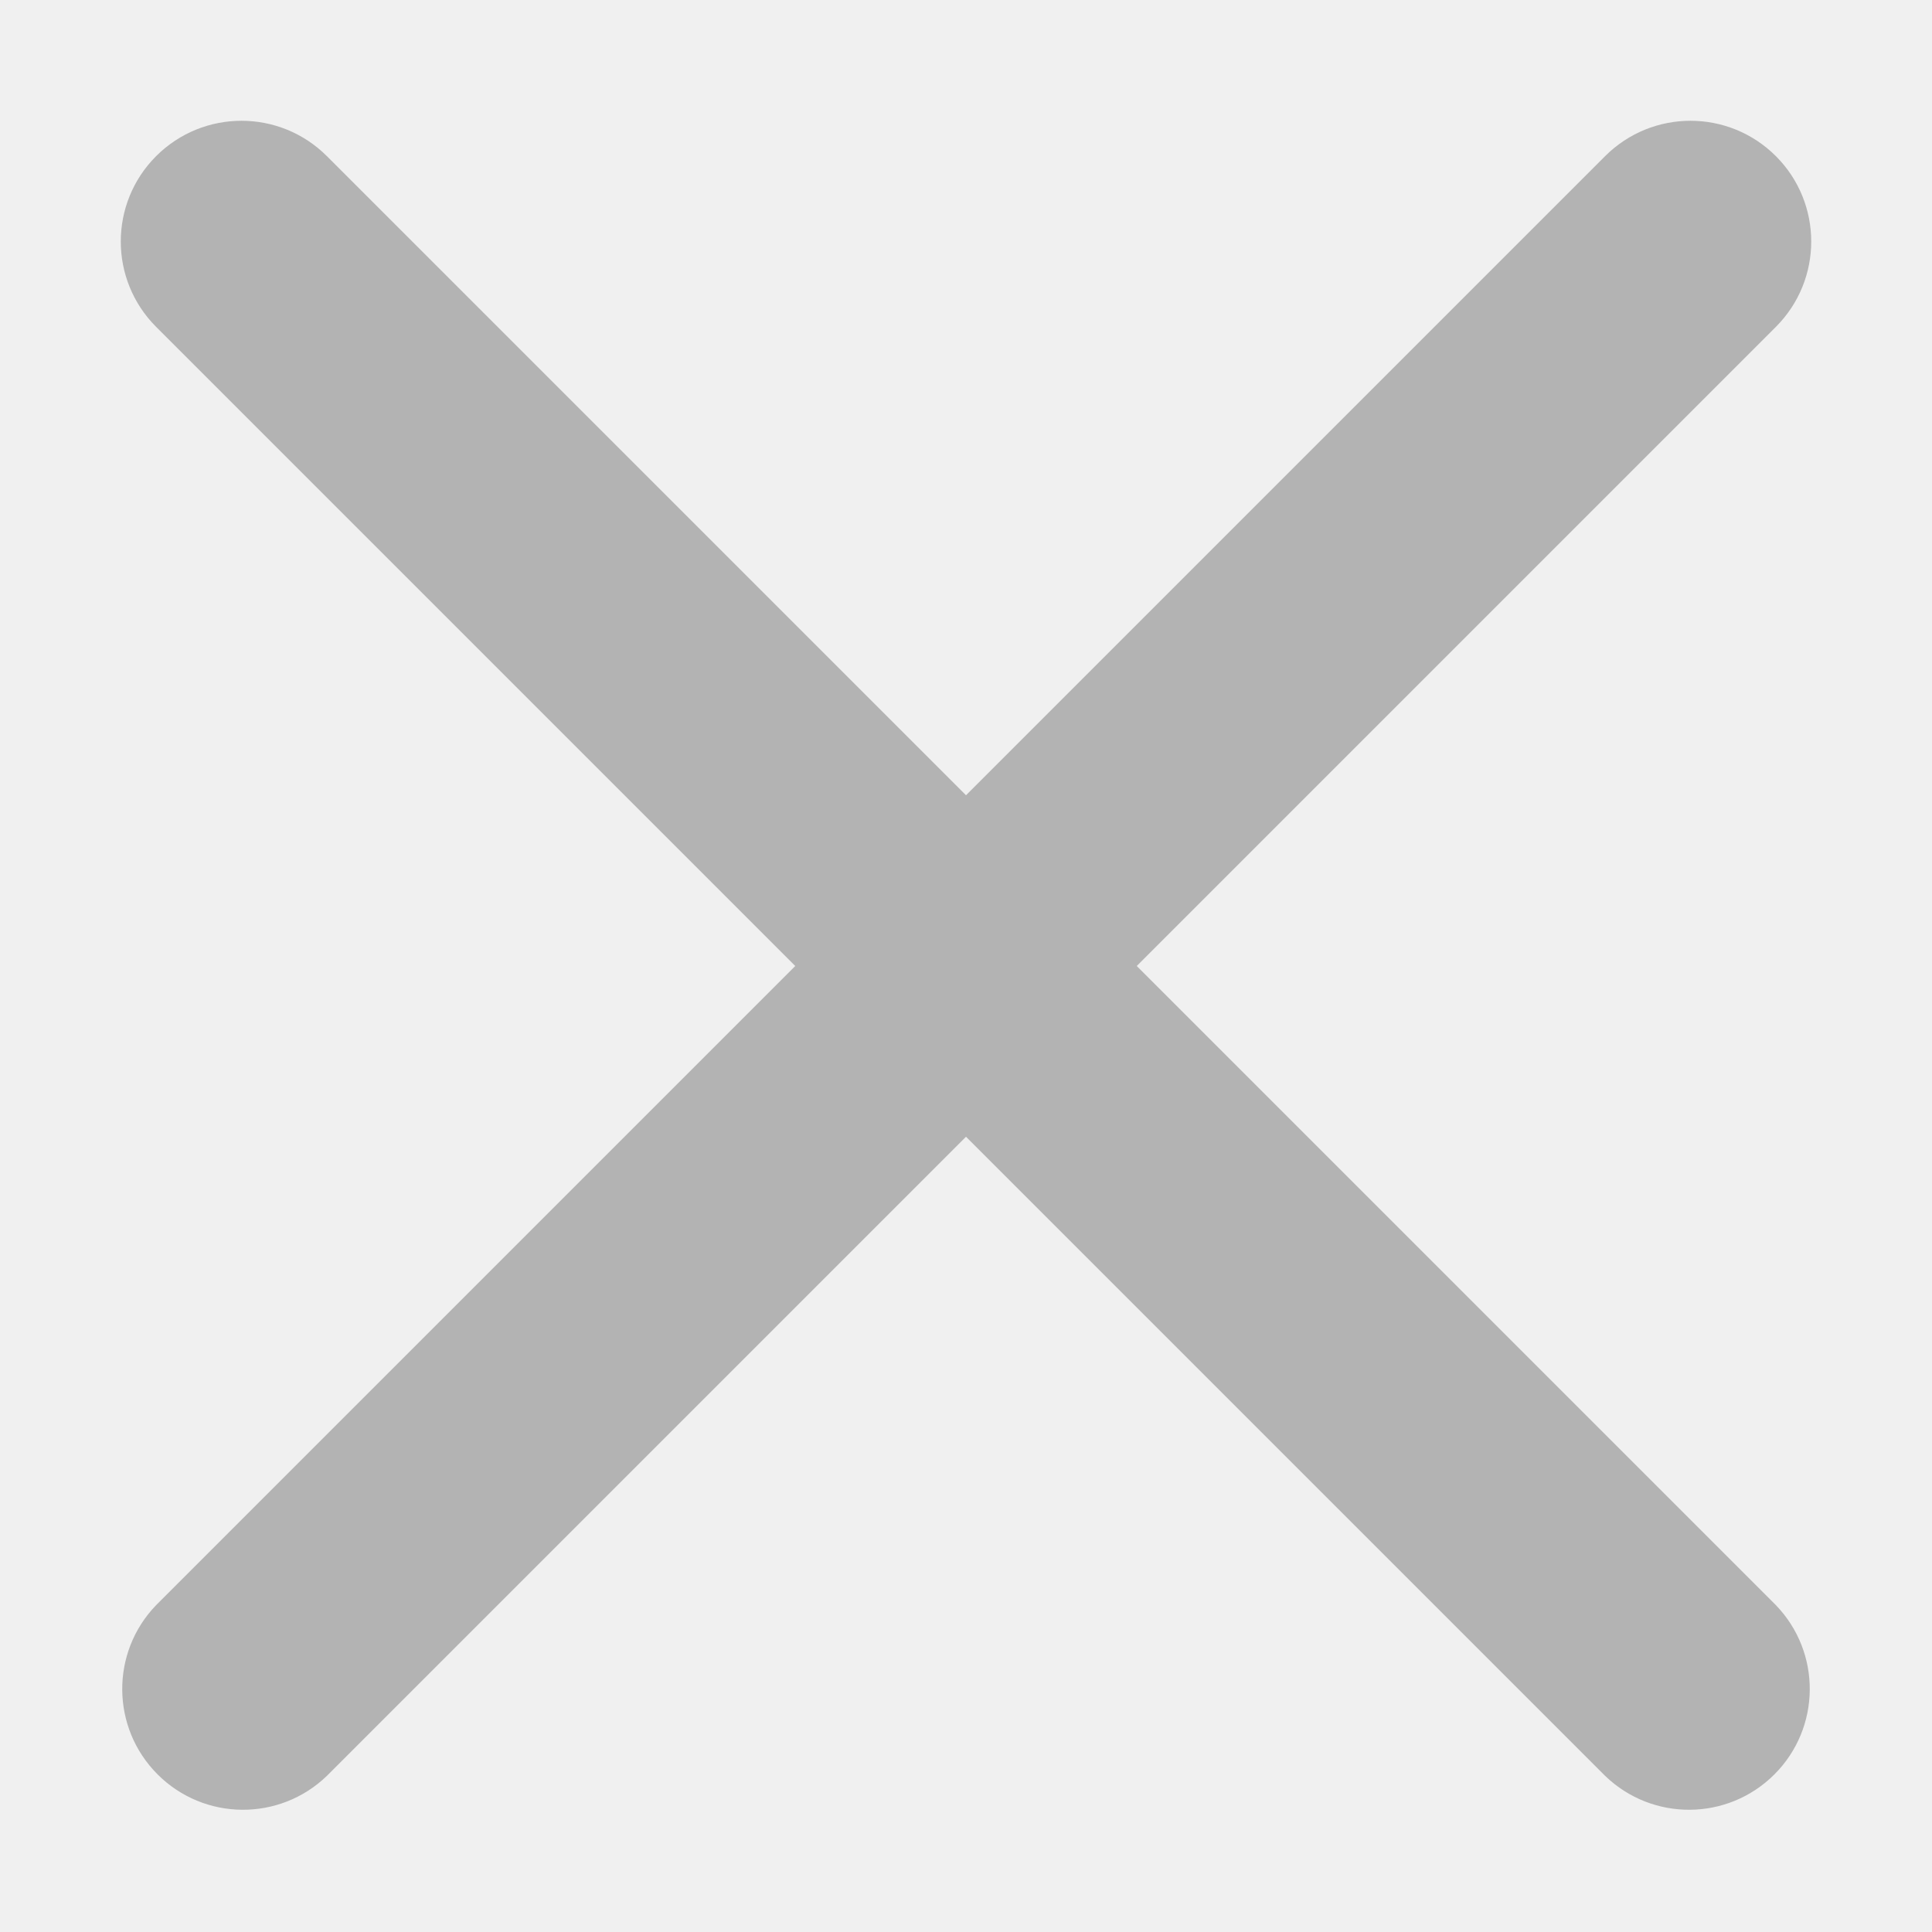
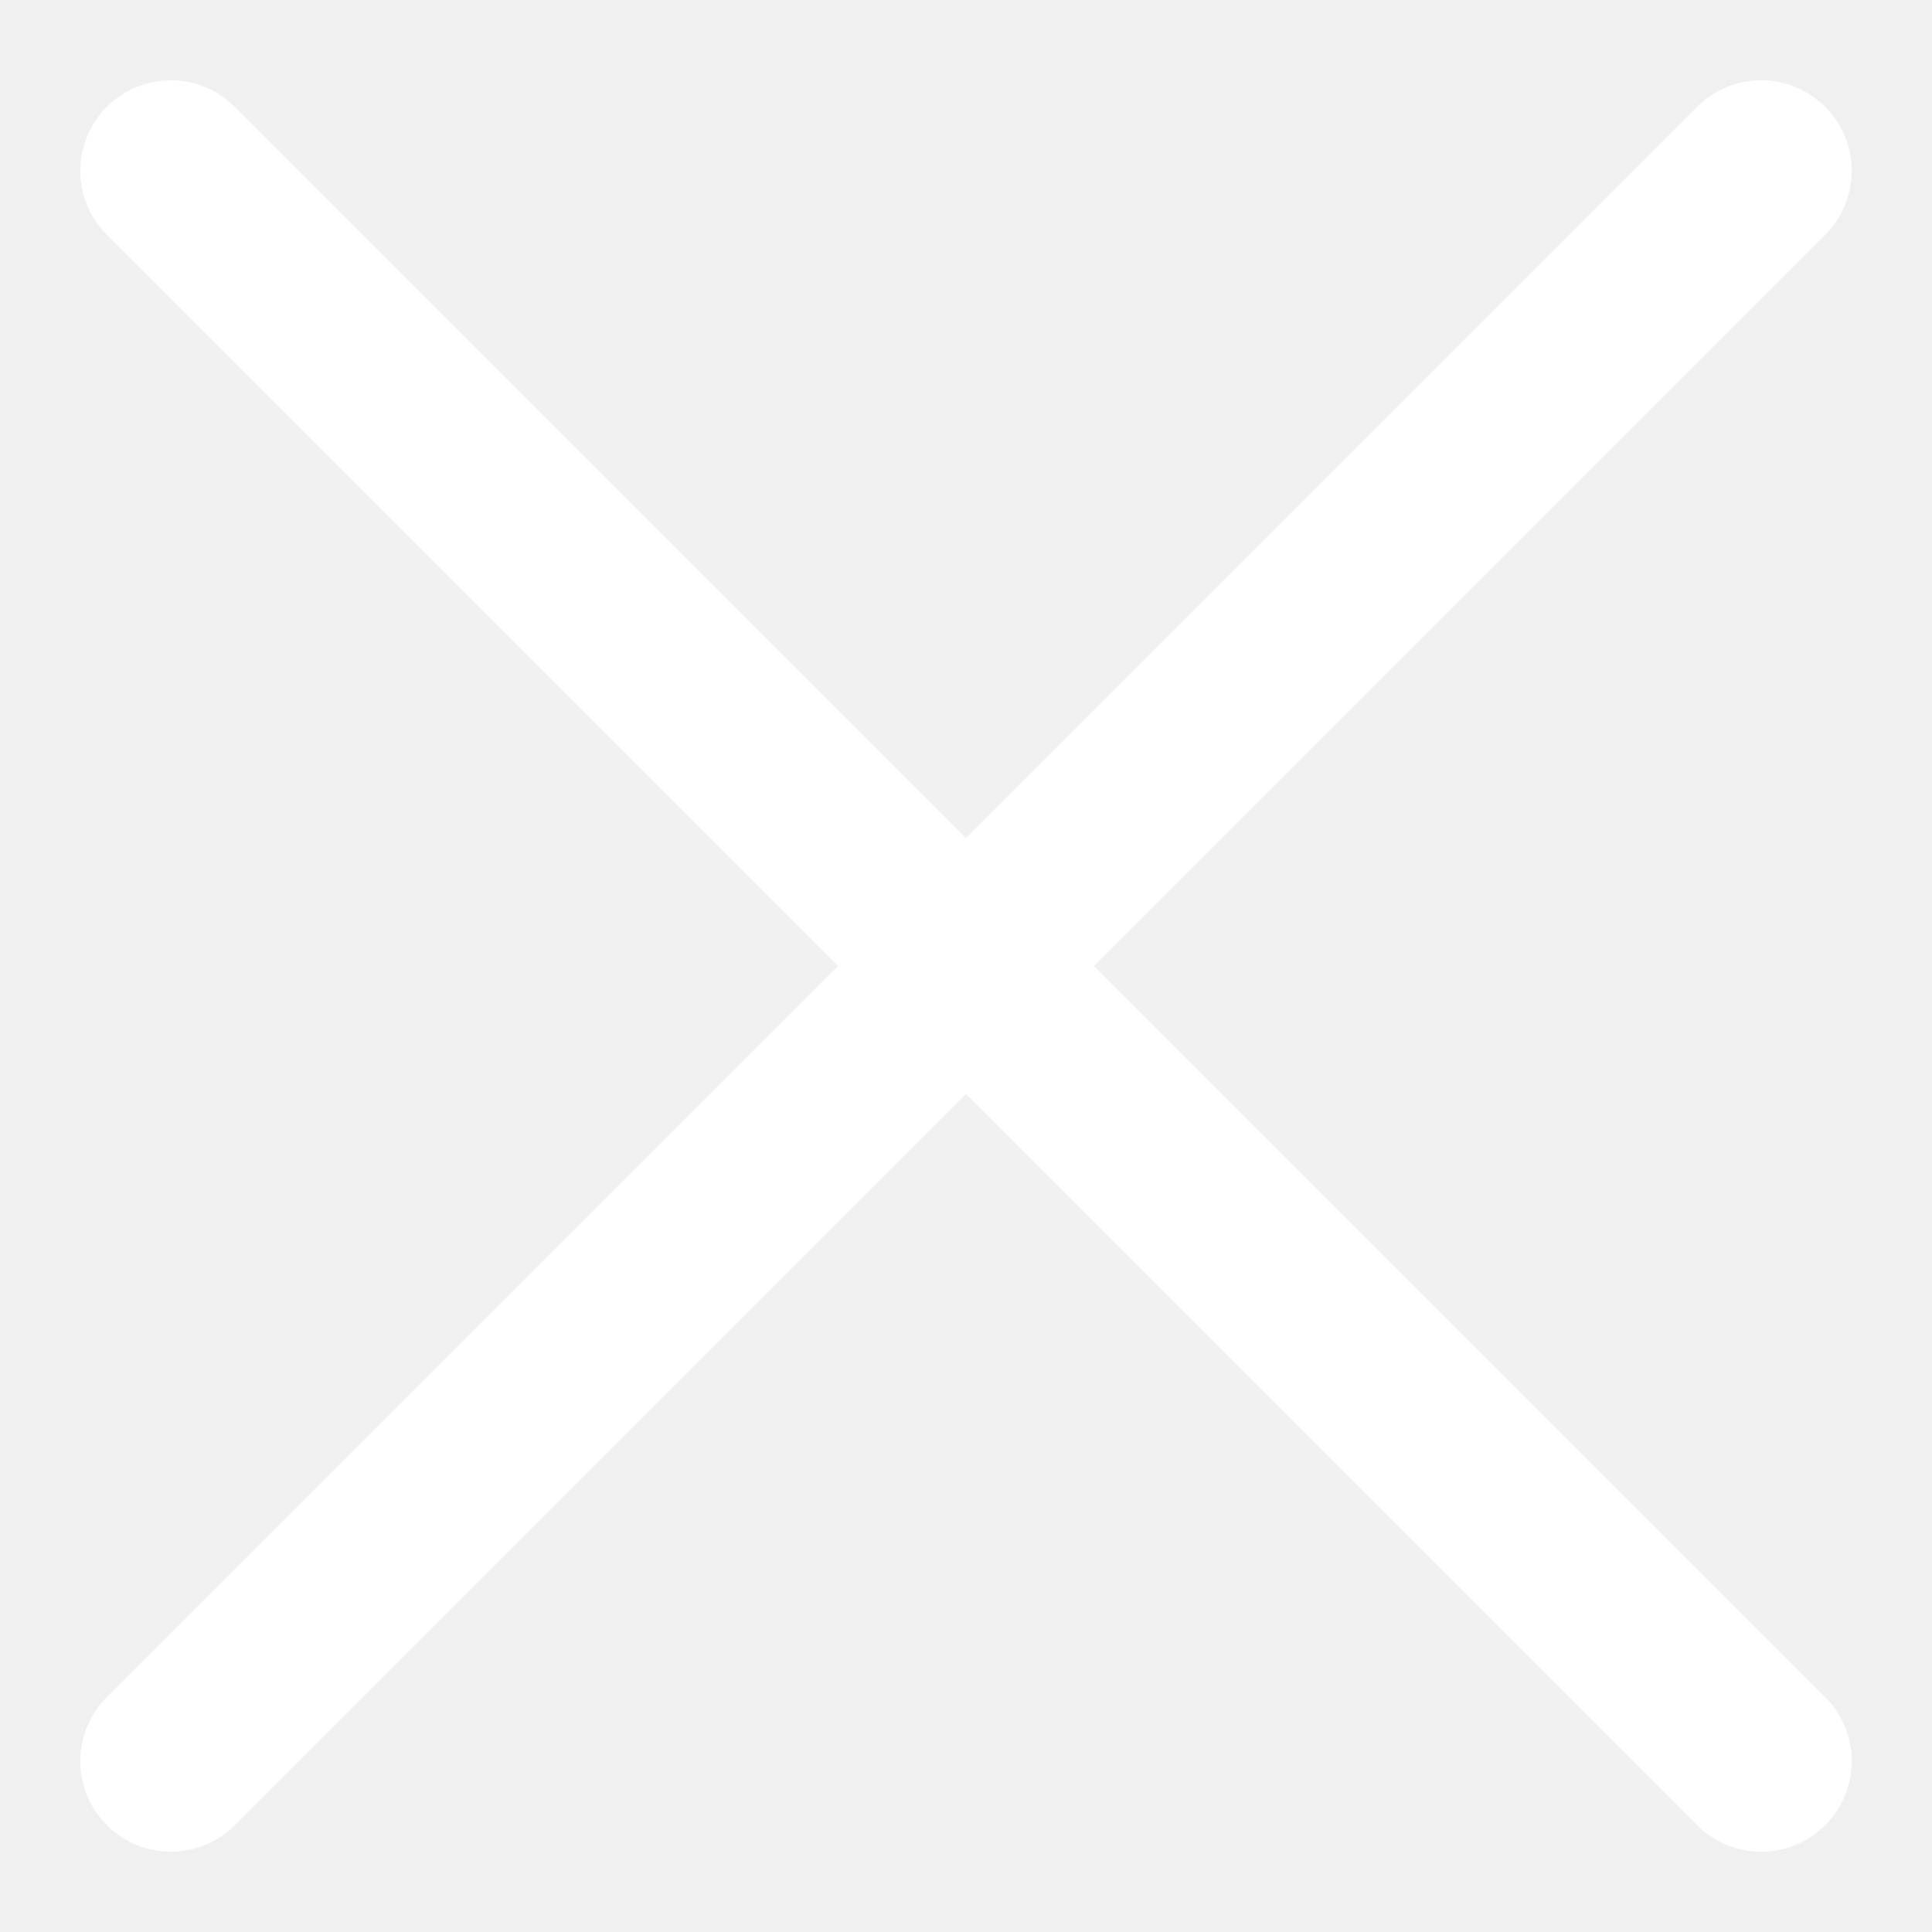
- <svg xmlns="http://www.w3.org/2000/svg" width="16" height="16">
-   <path fill="#B3B3B3" d="M1.293 1.293a1 1 0 0 1 1.414 0l12 12a1 1 0 0 1-1.414 1.414l-12-12a1 1 0 0 1 0-1.414z" />
-   <path fill="#B3B3B3" d="M14.707 1.293a1 1 0 0 1 0 1.414l-12 12a1 1 0 0 1-1.414-1.414l12-12a1 1 0 0 1 1.414 0z" />
+ <svg xmlns="http://www.w3.org/2000/svg" width="16" height="16" viewBox="0 0 16 16" fill="none">
+   <path d="M1.415 1.415L14.585 14.585" stroke="white" stroke-width="1.5" stroke-linecap="round" stroke-linejoin="round" />
+   <path d="M14.585 1.415L1.415 14.585" stroke="white" stroke-width="1.5" stroke-linecap="round" stroke-linejoin="round" />
</svg>
